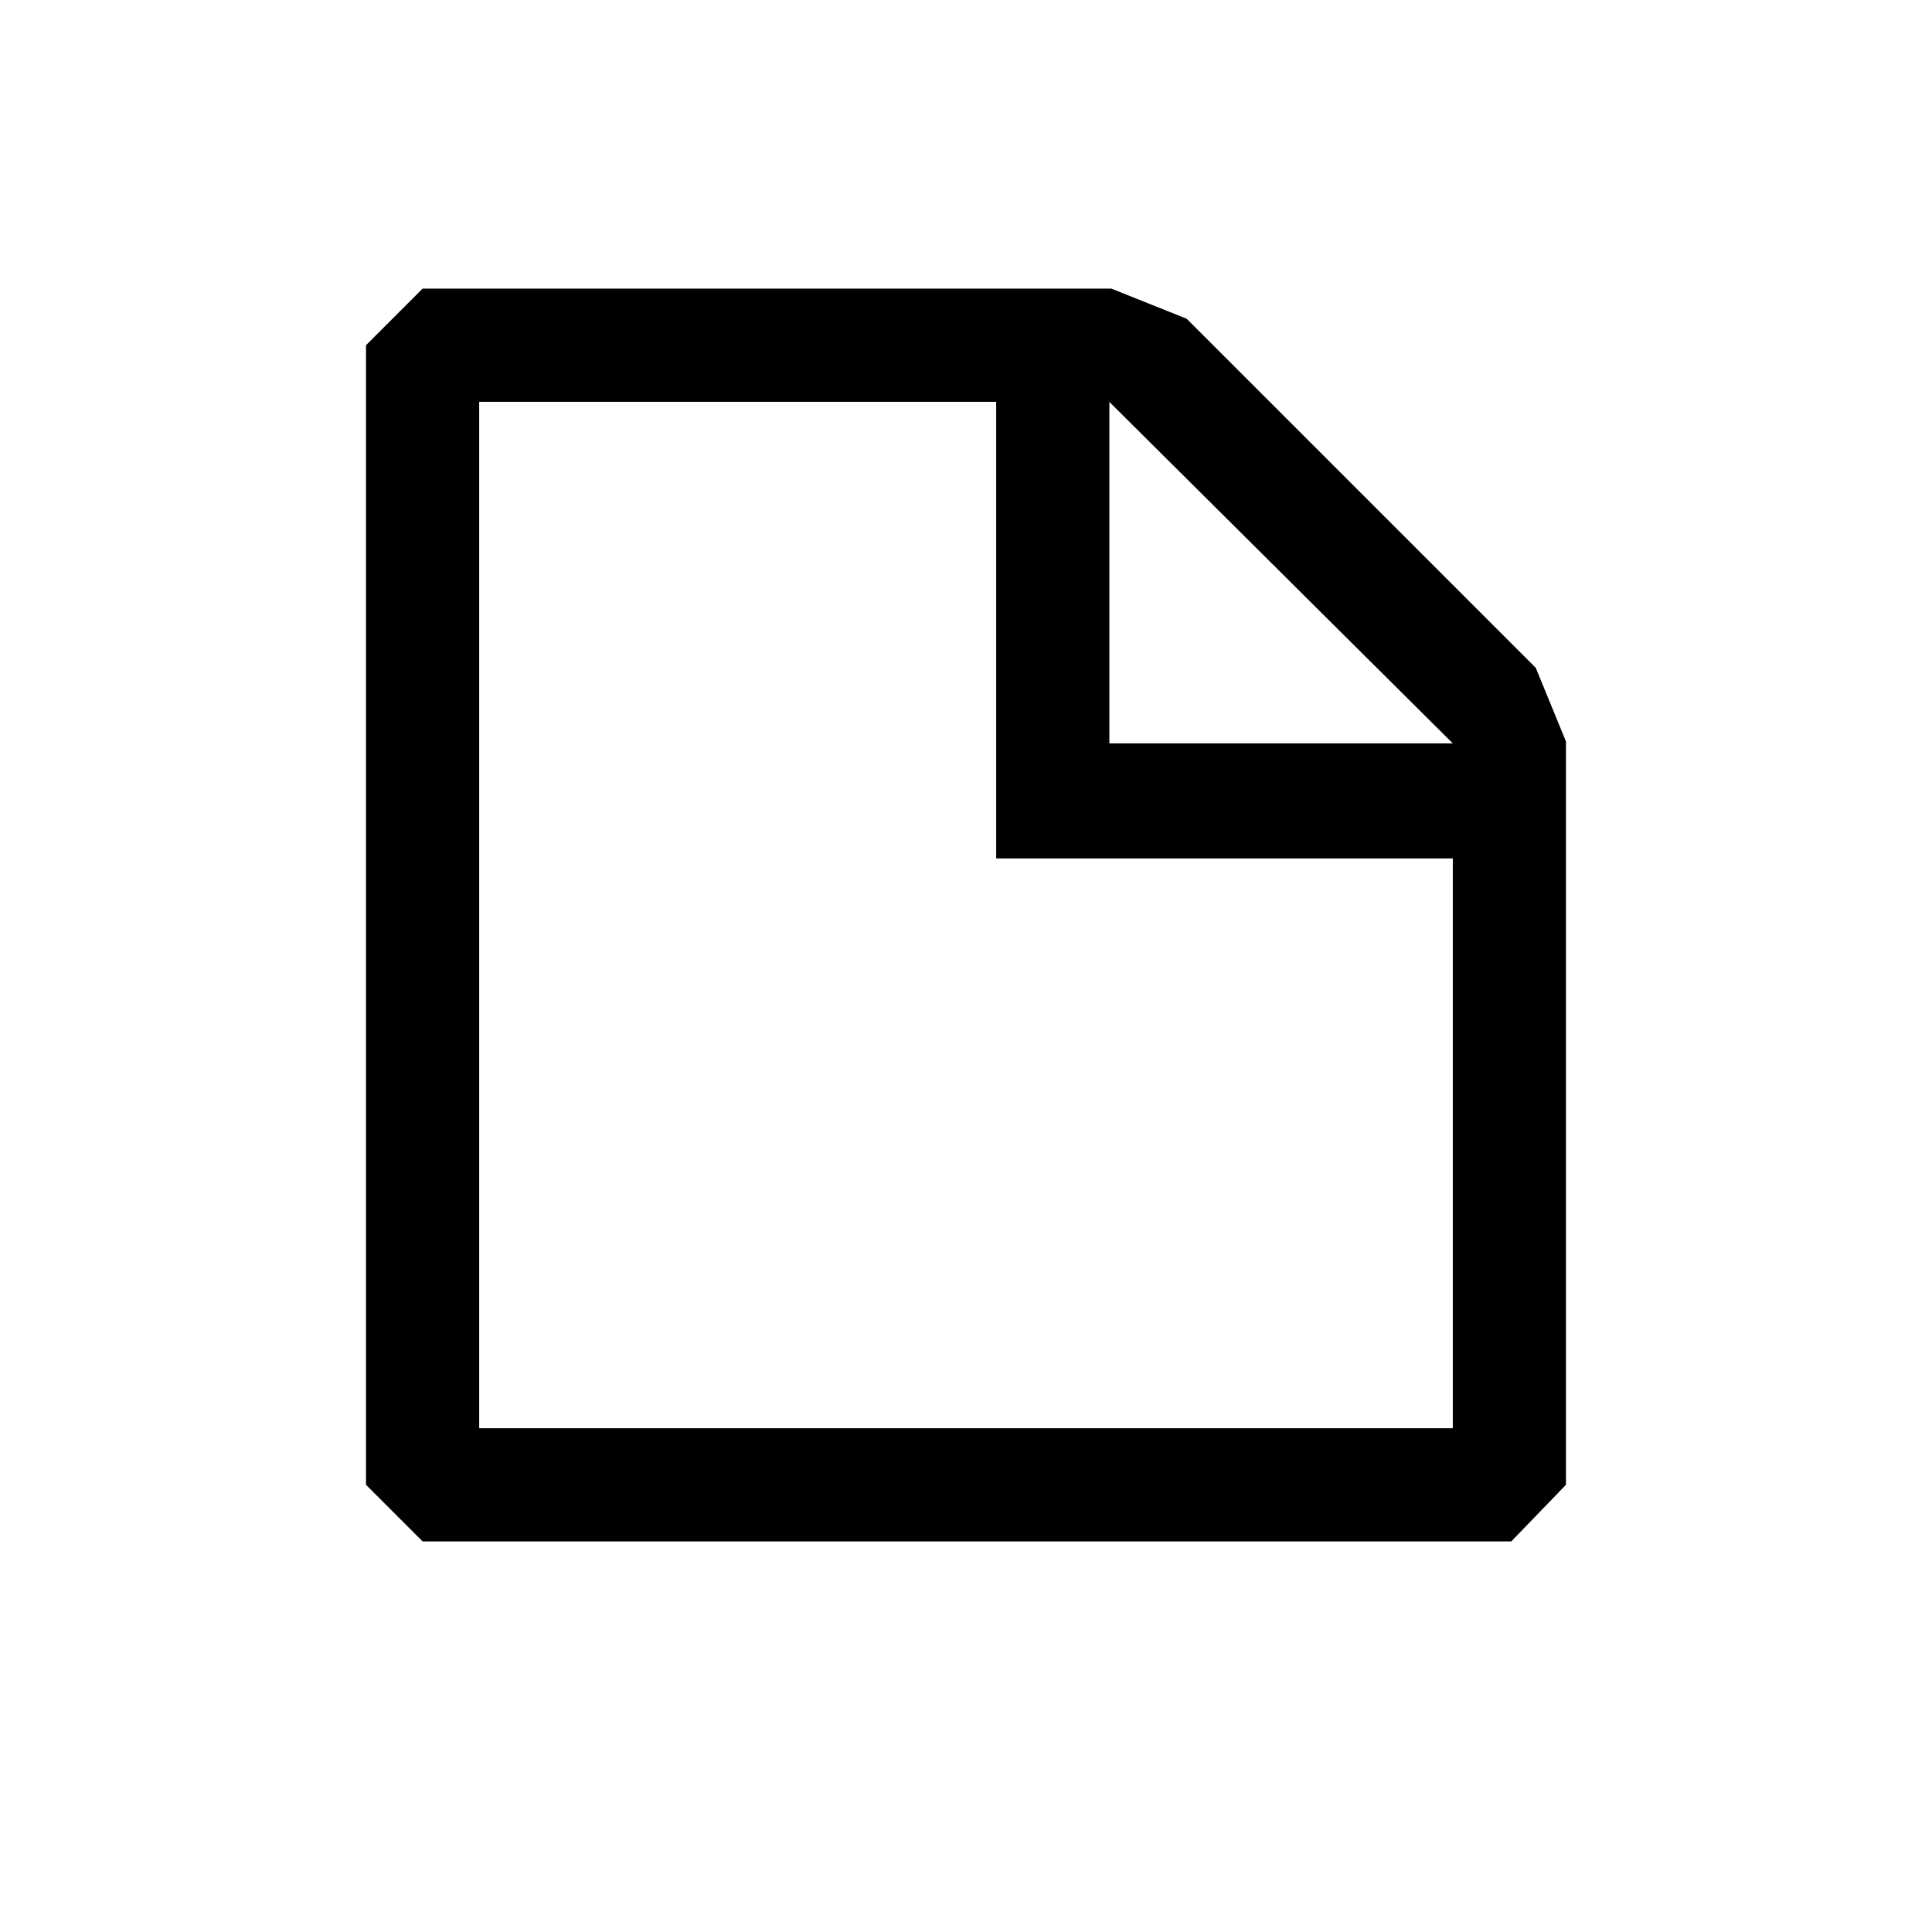
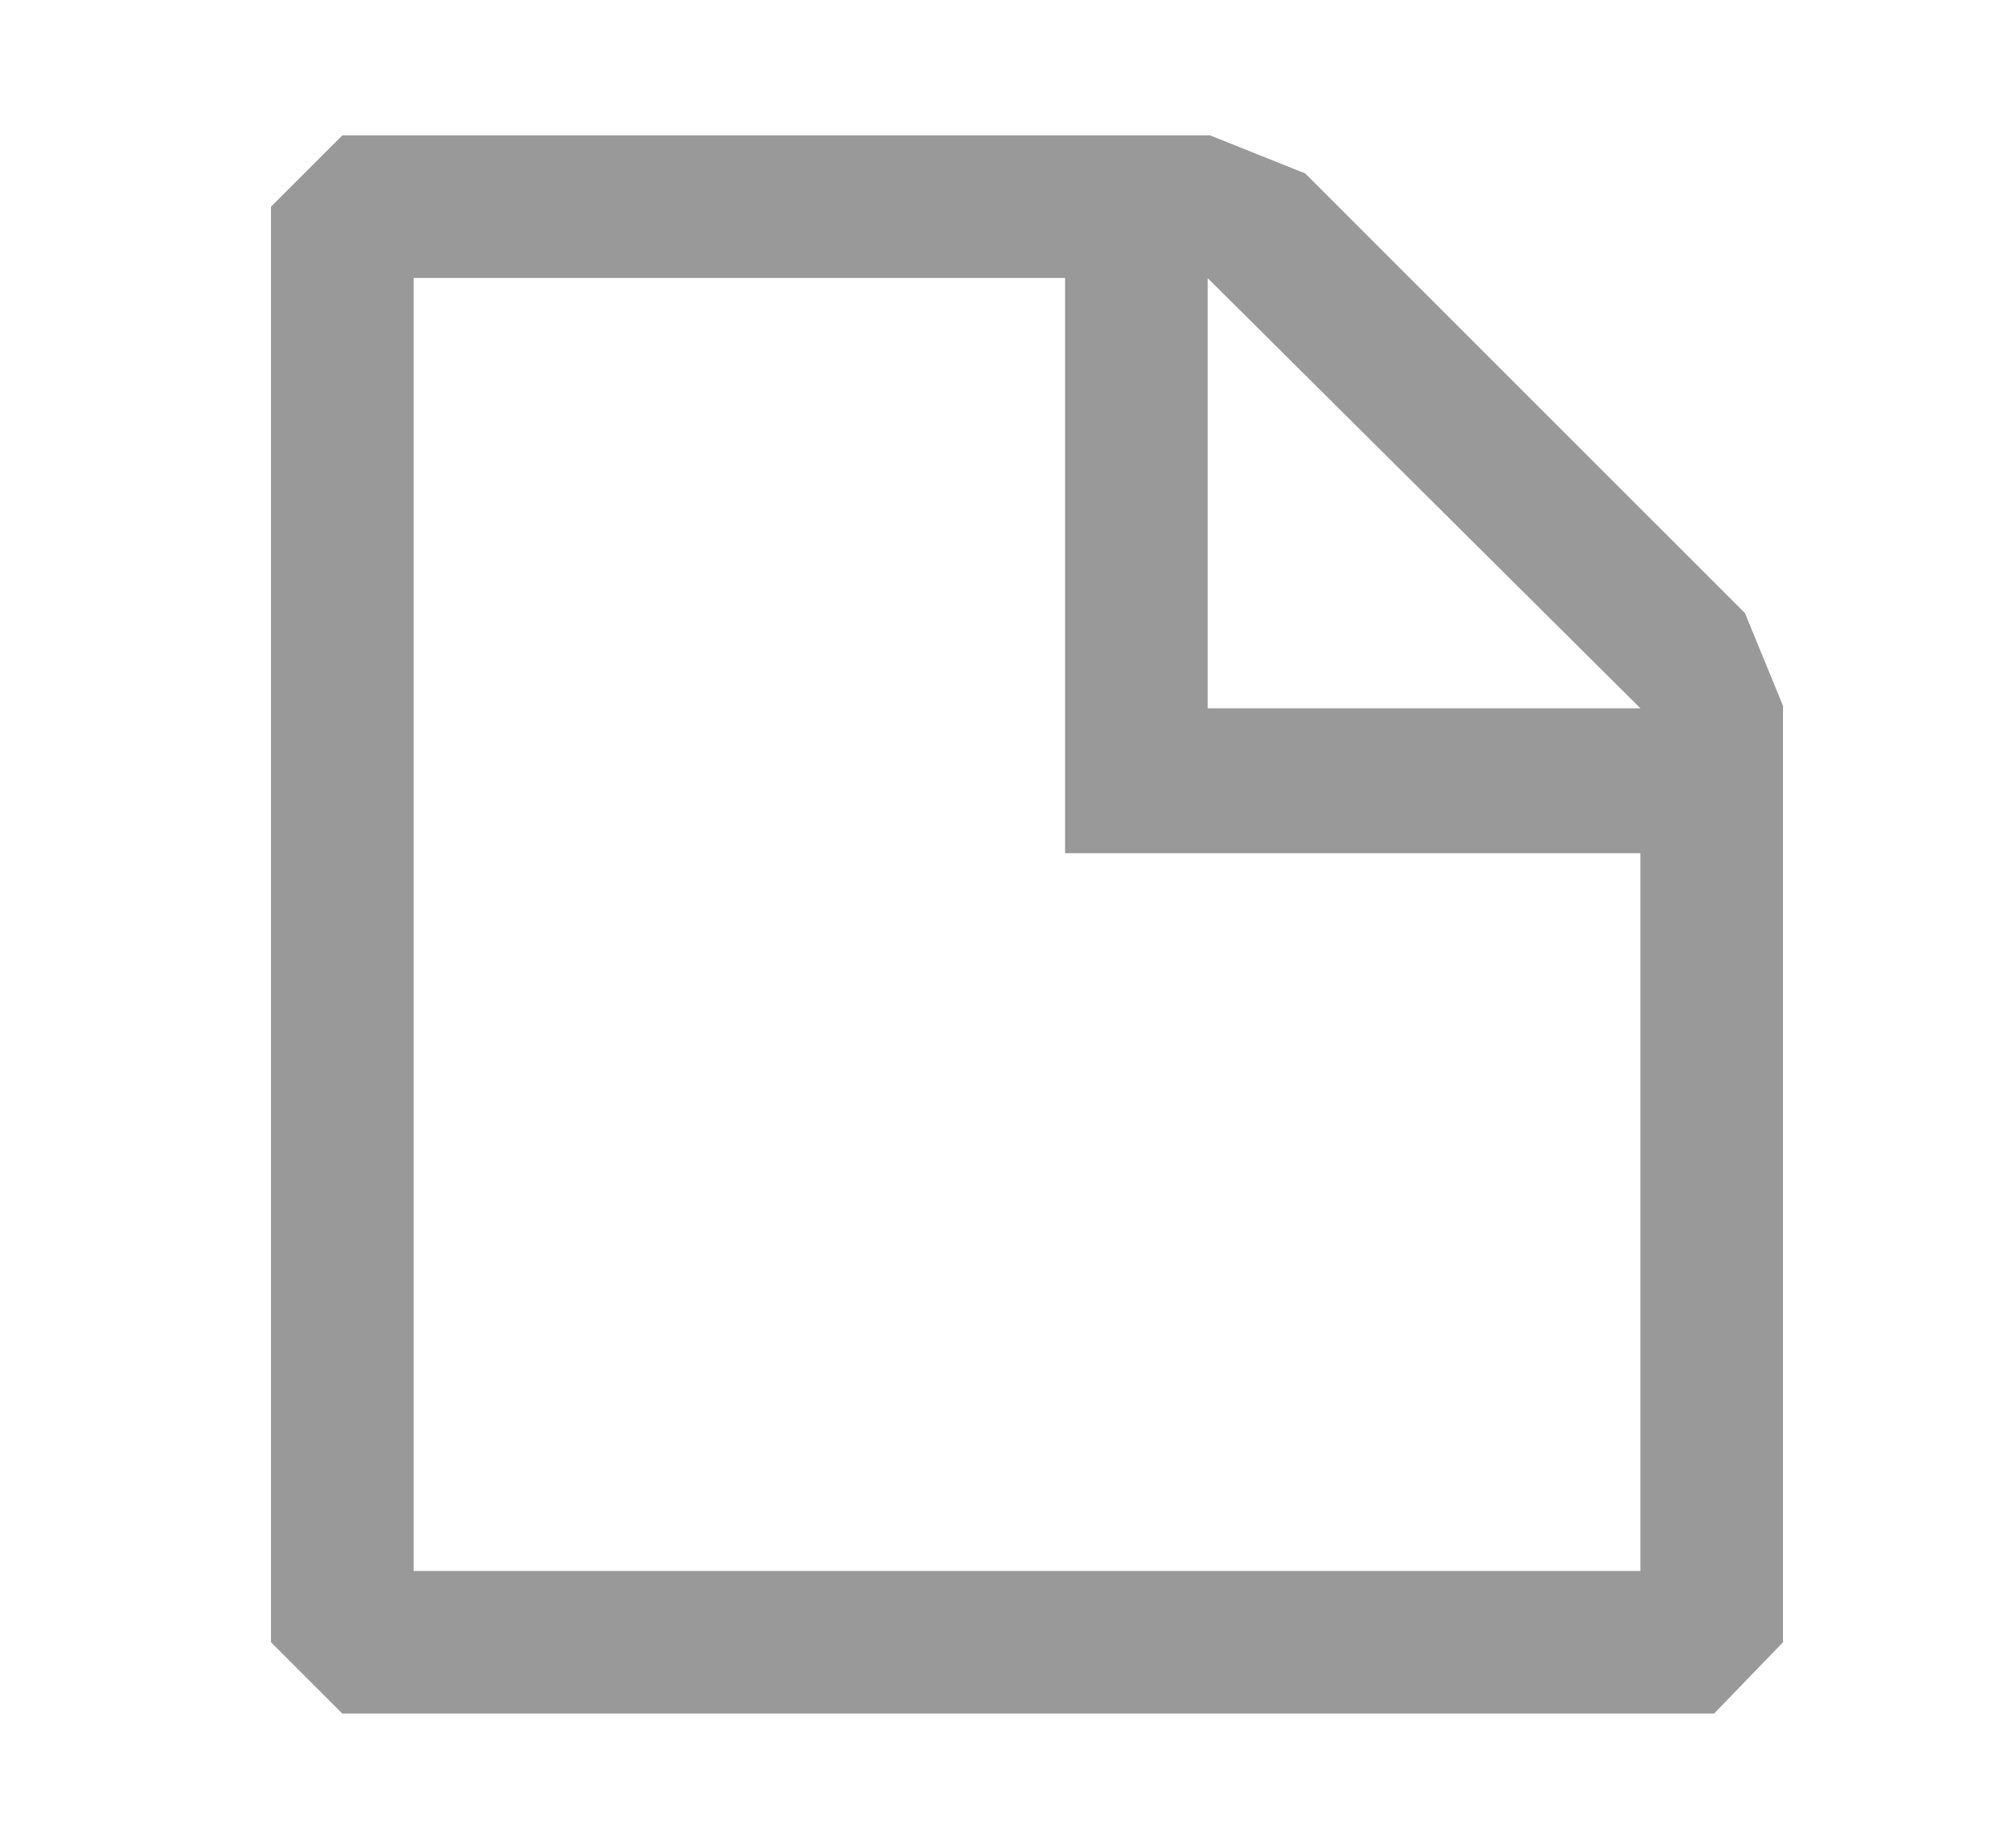
- <svg xmlns="http://www.w3.org/2000/svg" viewBox="0 0 32 32">
-   <path d="M7 25.531l-0.938-0.938v-18.875l0.938-0.938h11.406l1.25 0.5 5.781 5.781 0.5 1.219v12.313l-0.906 0.938h-18.031zM7.938 23.656h16.125v-9.438h-7.563v-7.563h-8.563v17zM18.375 12.313h5.688l-5.688-5.656v5.656z" />
+ <svg xmlns="http://www.w3.org/2000/svg" viewBox="2.5 3 26.5 24">
+   <path d="M7 25.531l-0.938-0.938v-18.875l0.938-0.938h11.406l1.25 0.5 5.781 5.781 0.5 1.219v12.313l-0.906 0.938h-18.031zM7.938 23.656h16.125v-9.438h-7.563v-7.563h-8.563v17zM18.375 12.313h5.688l-5.688-5.656v5.656z" fill="#999999" />
</svg>
